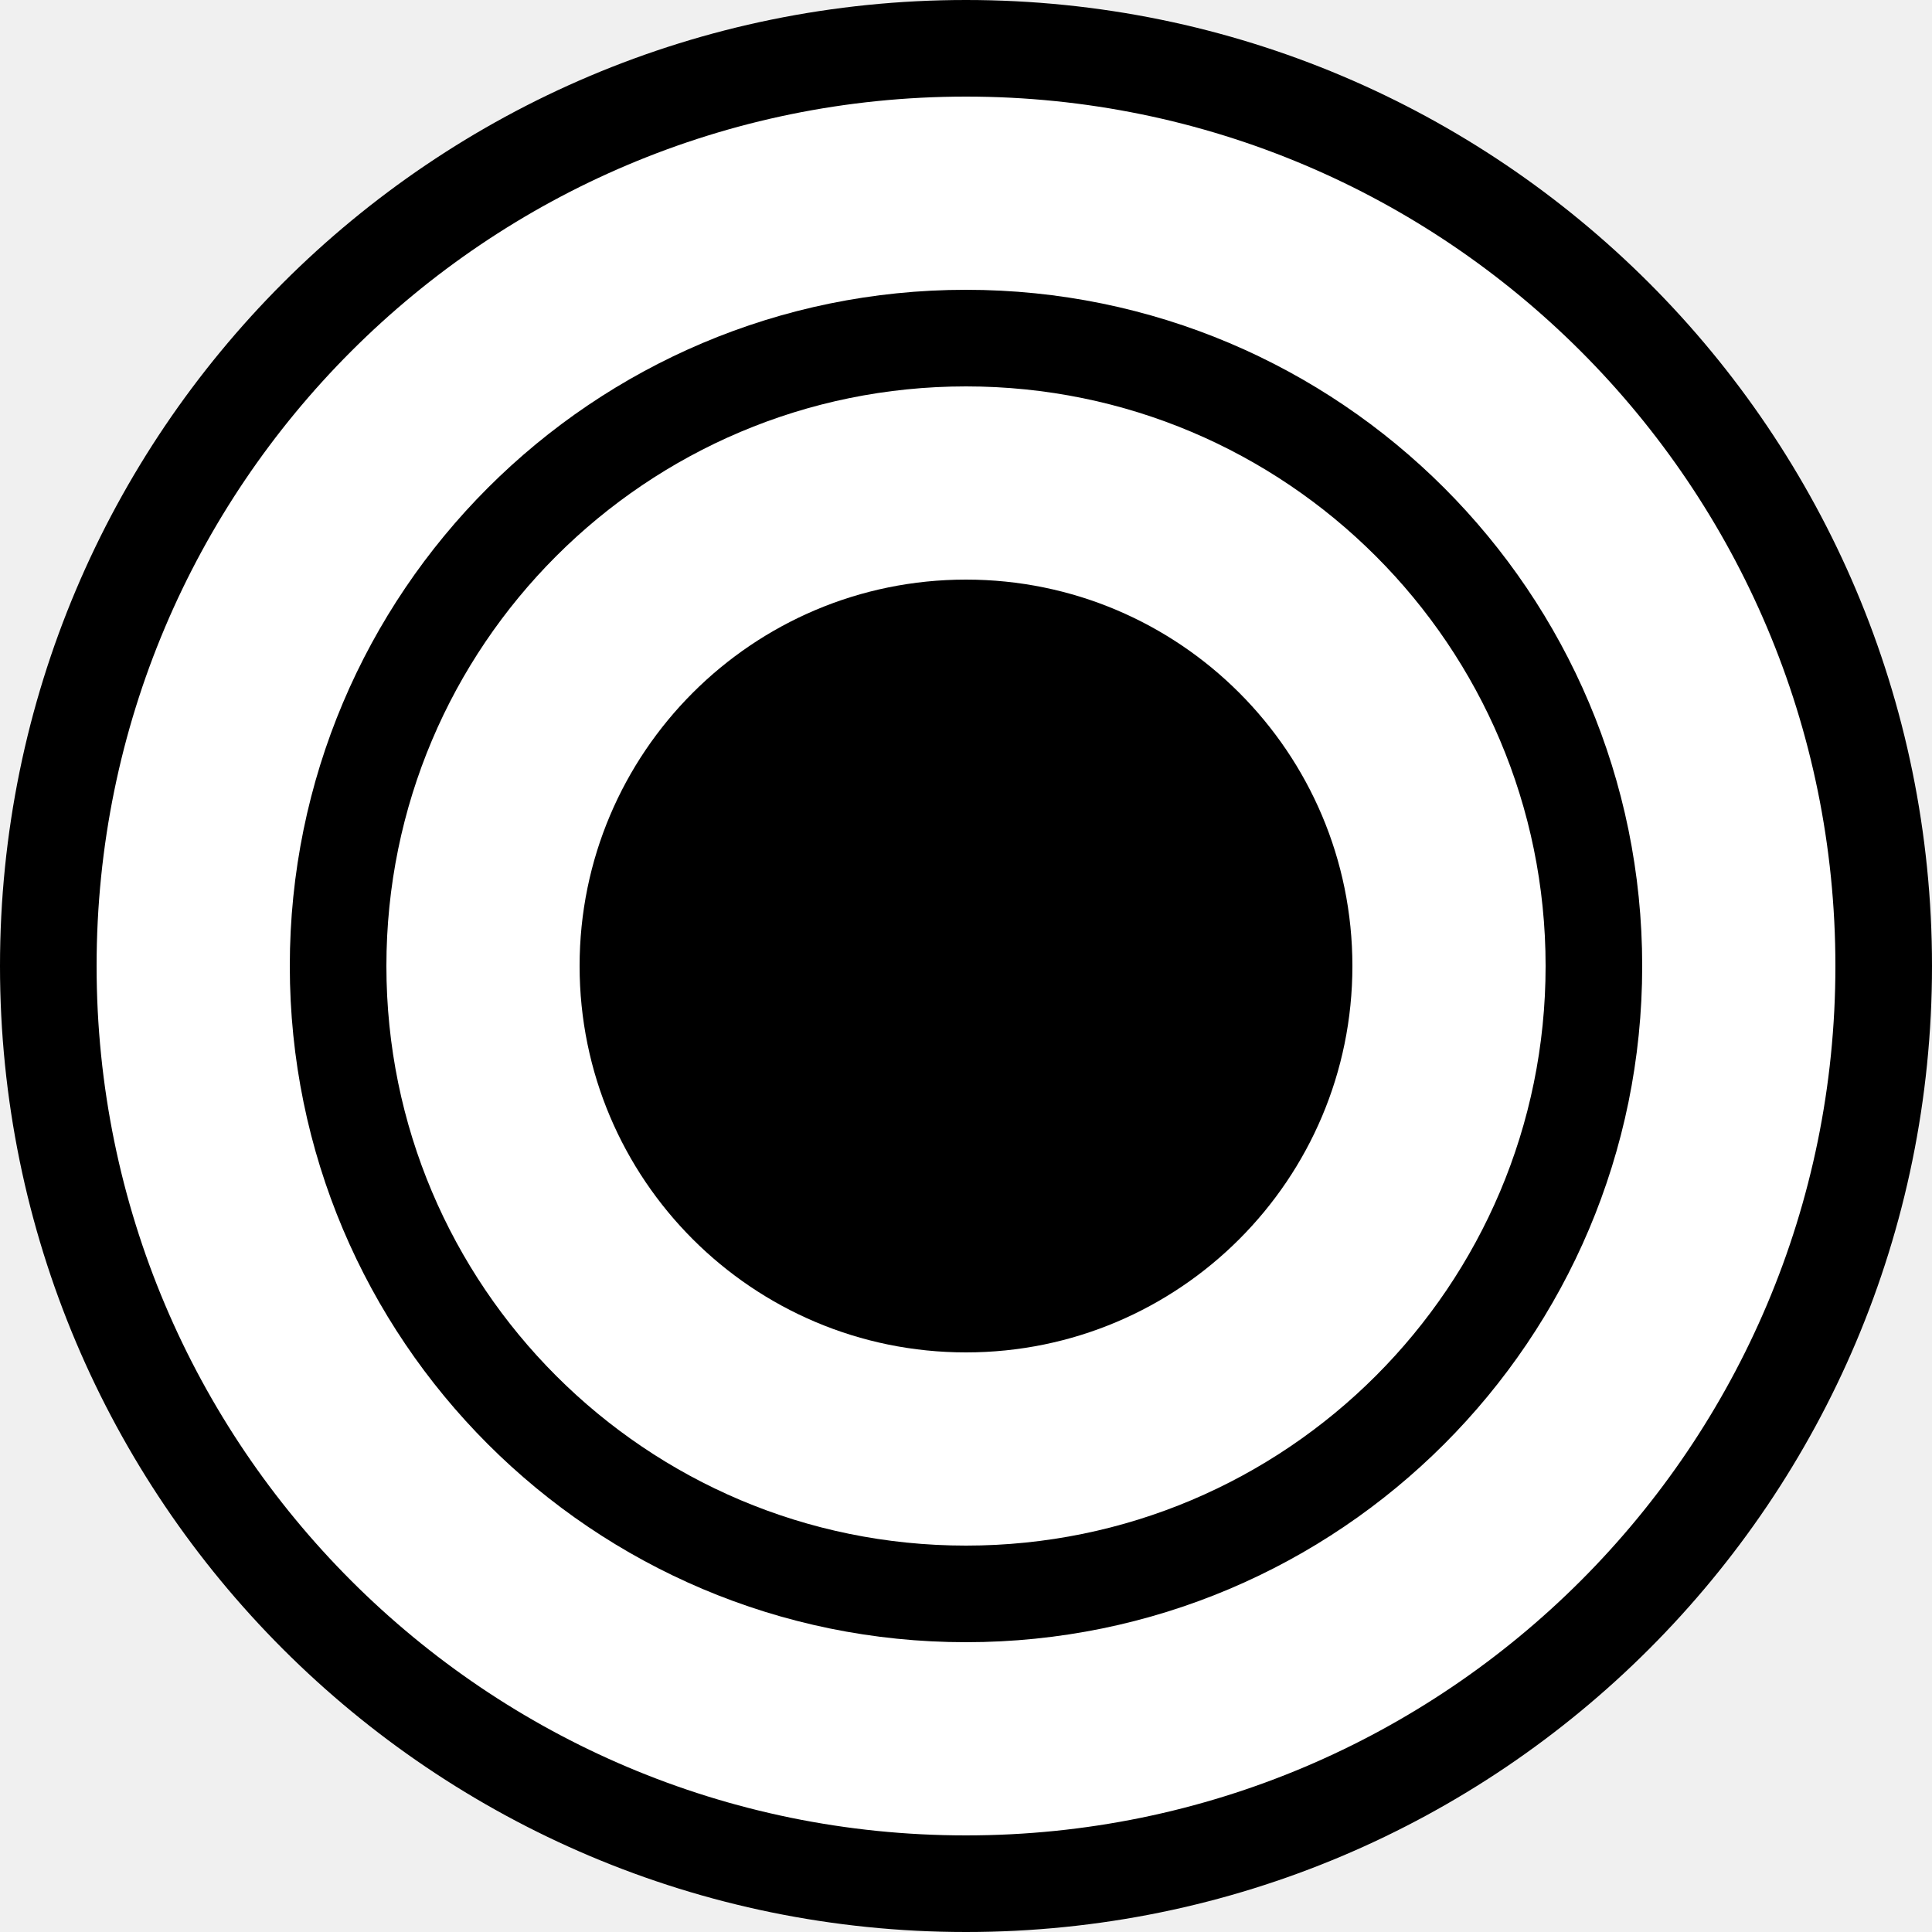
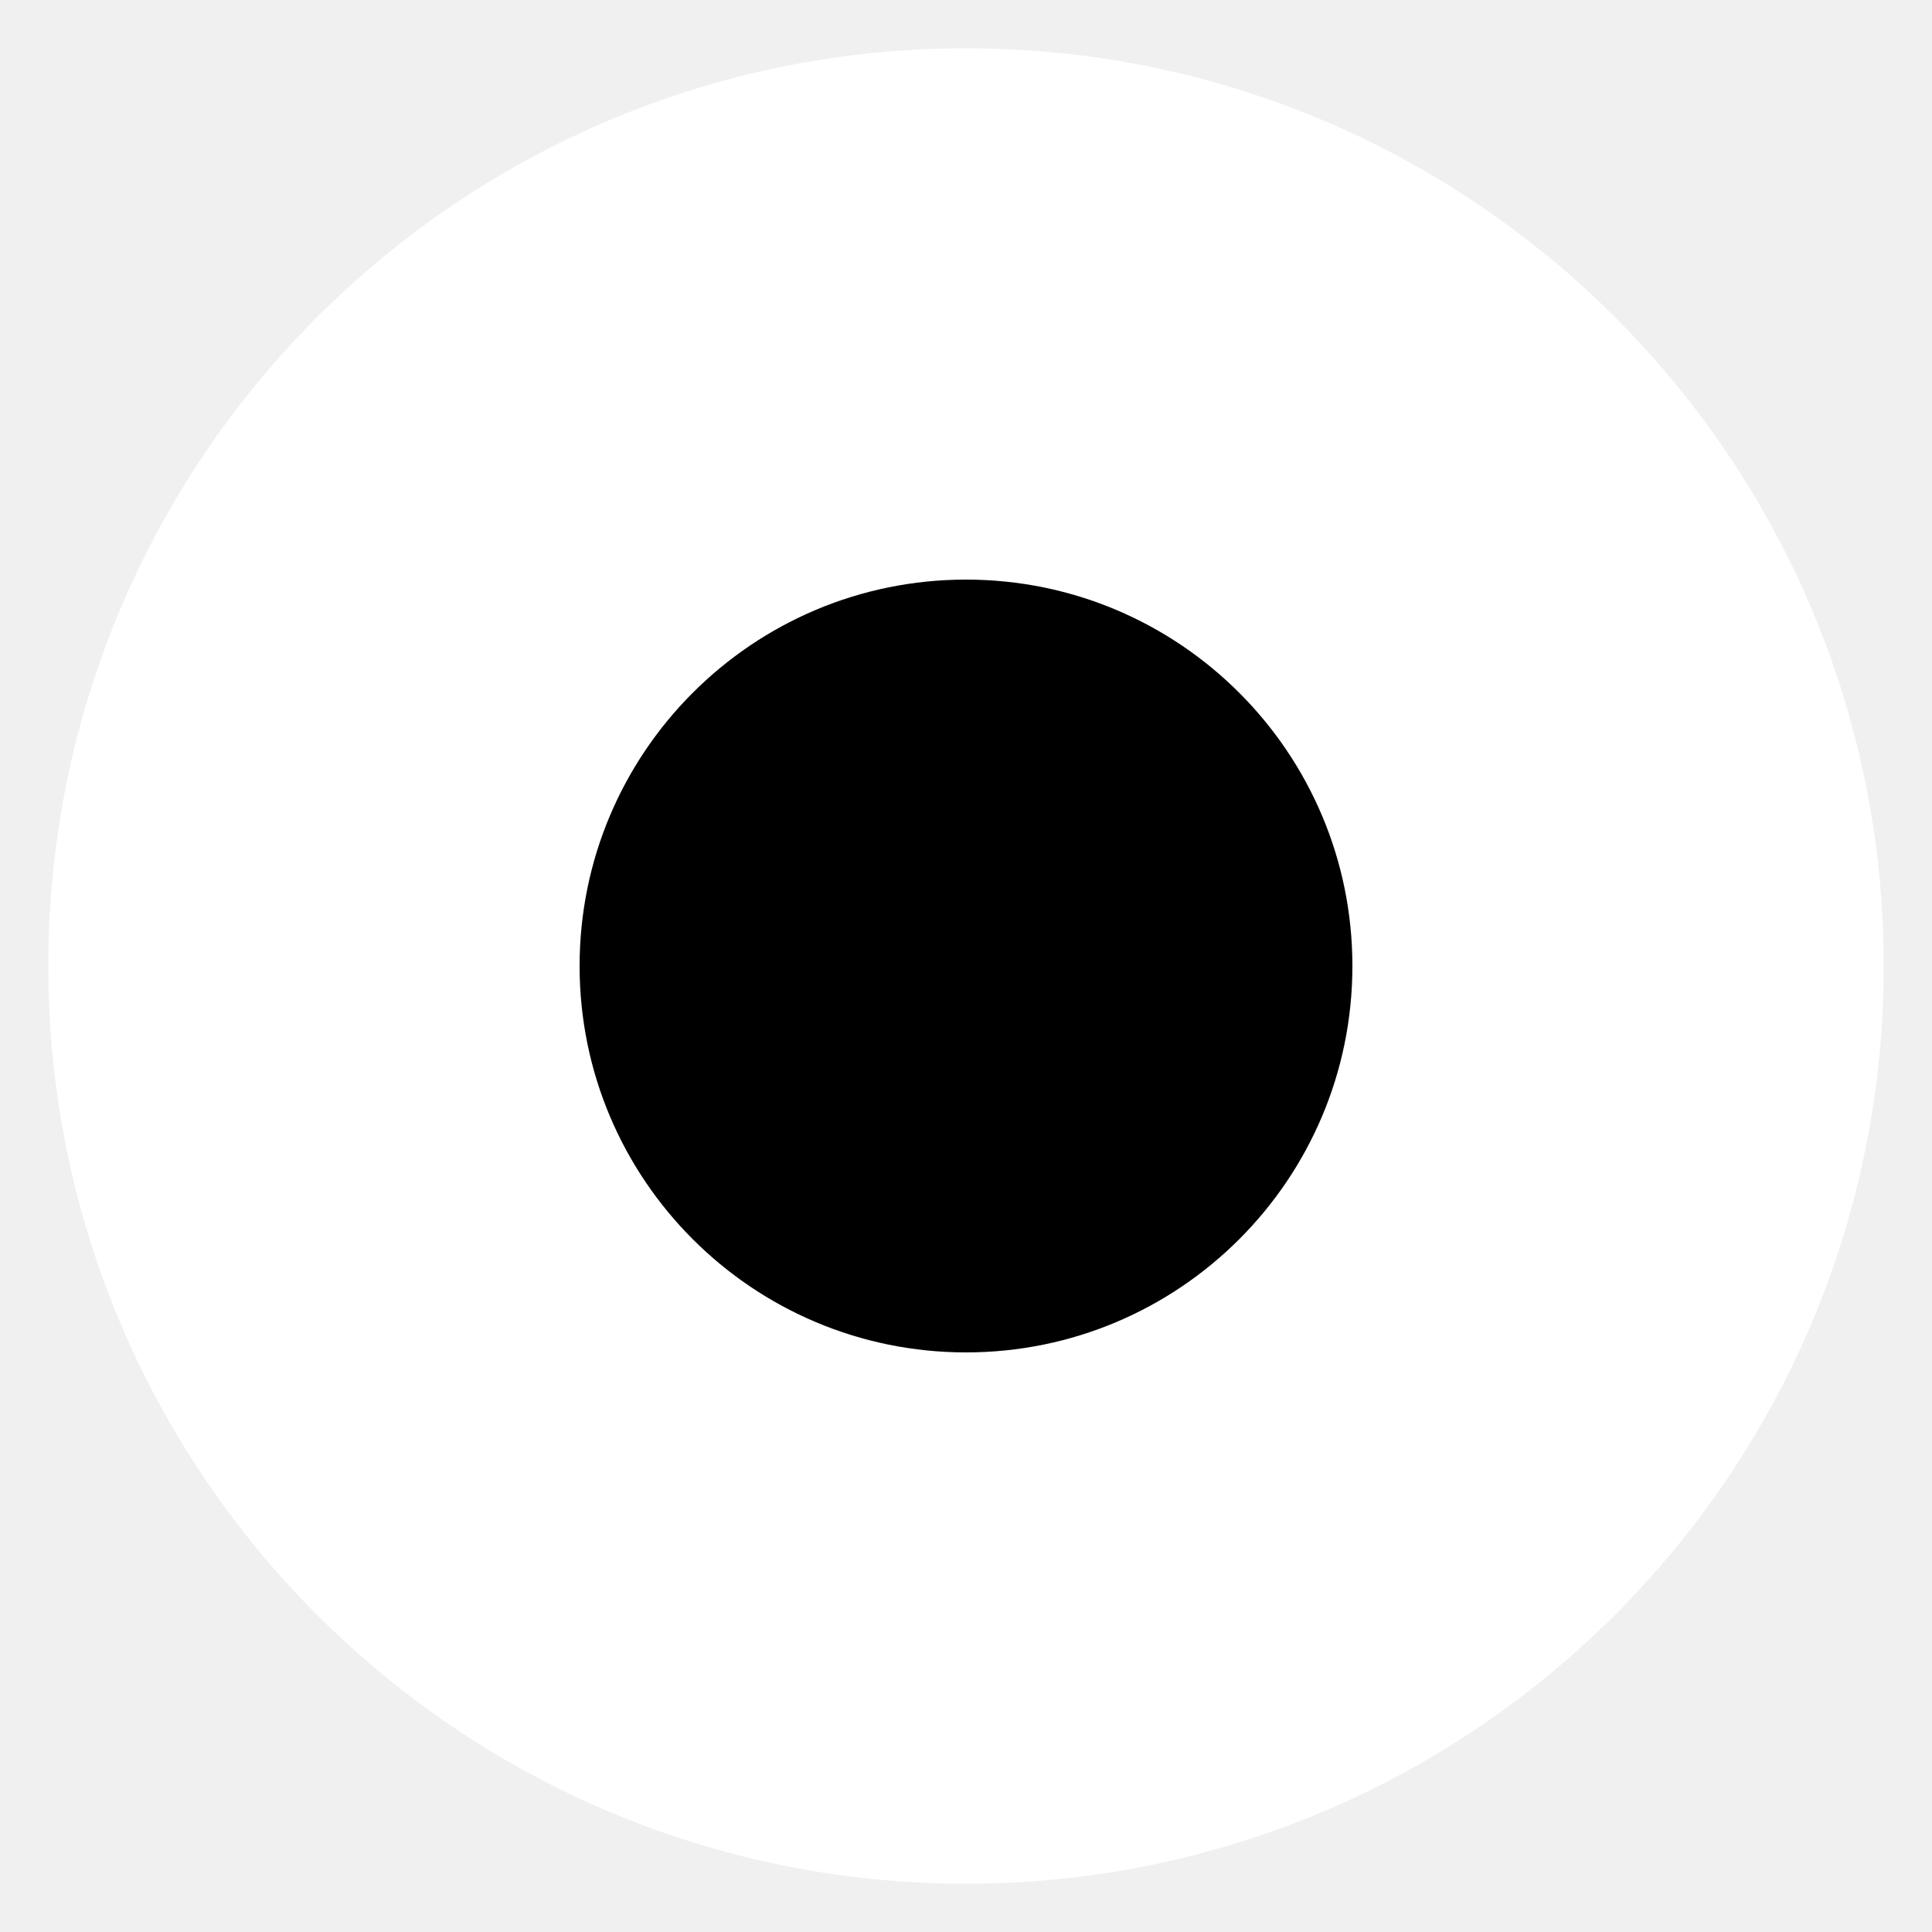
<svg xmlns="http://www.w3.org/2000/svg" width="%WIDTH%" height="%HEIGHT%" viewBox="0 0 20 20" fill="none">
-   <rect x="0.5" y="0.5" width="19" height="19" rx="9.5" fill="white" stroke="black" />
-   <rect x="3.5" y="3.5" width="13" height="13" rx="6.5" fill="white" stroke="black" />
+   <rect x="0.5" y="0.5" width="19" height="19" rx="9.5" fill="white" stroke="%LINE_COLOR%" />
+   <rect x="3.5" y="3.5" width="13" height="13" rx="6.5" fill="white" stroke="%LINE_COLOR%" />
  <rect x="6" y="6" width="8" height="8" rx="4" fill="black" />
</svg>
